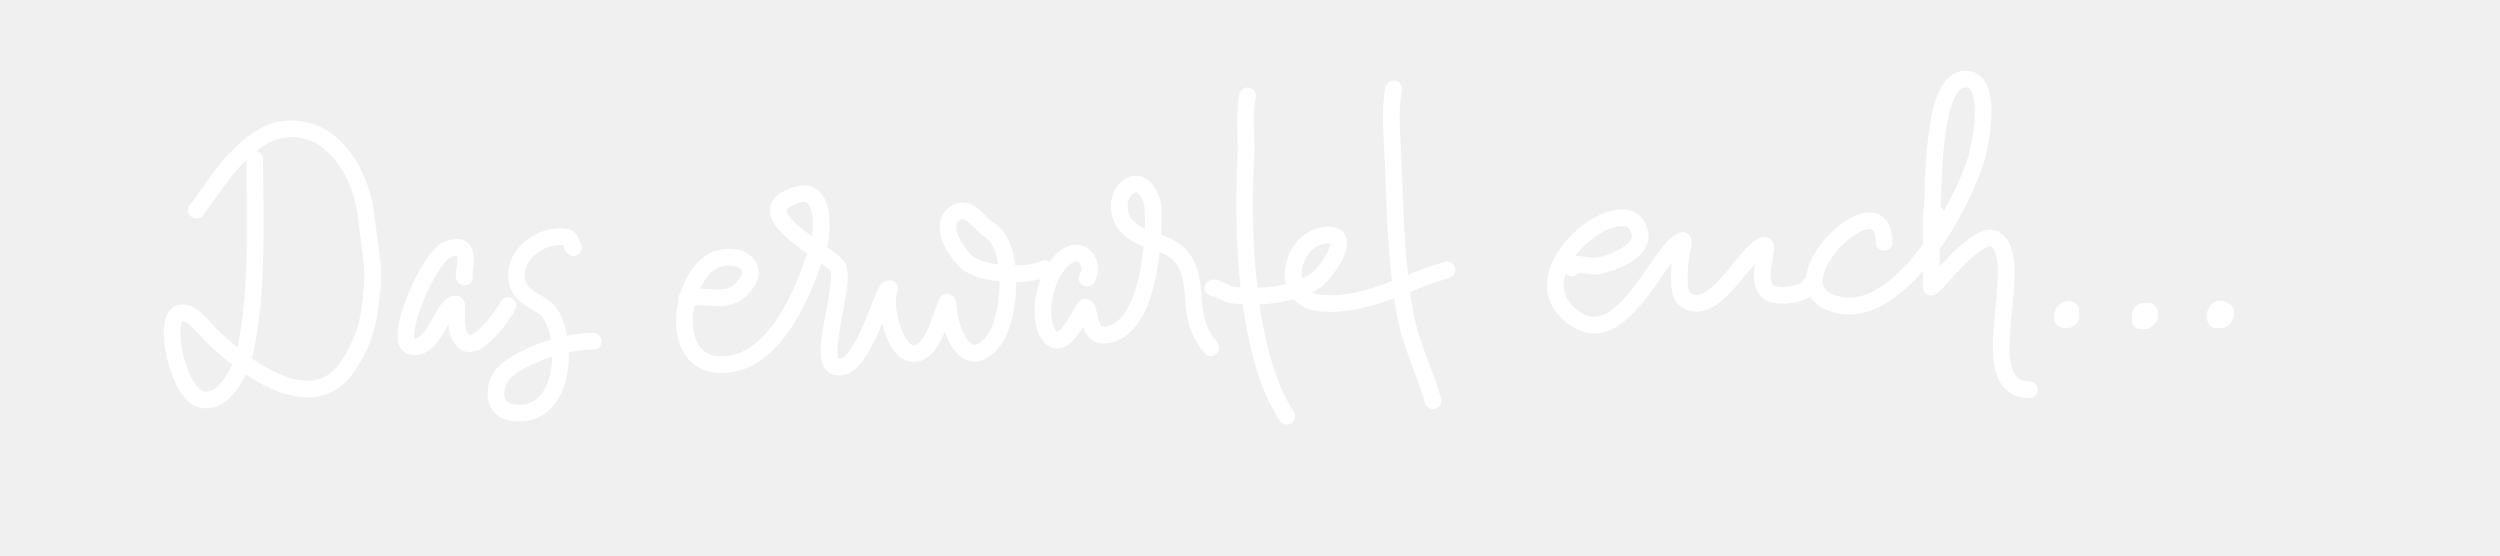
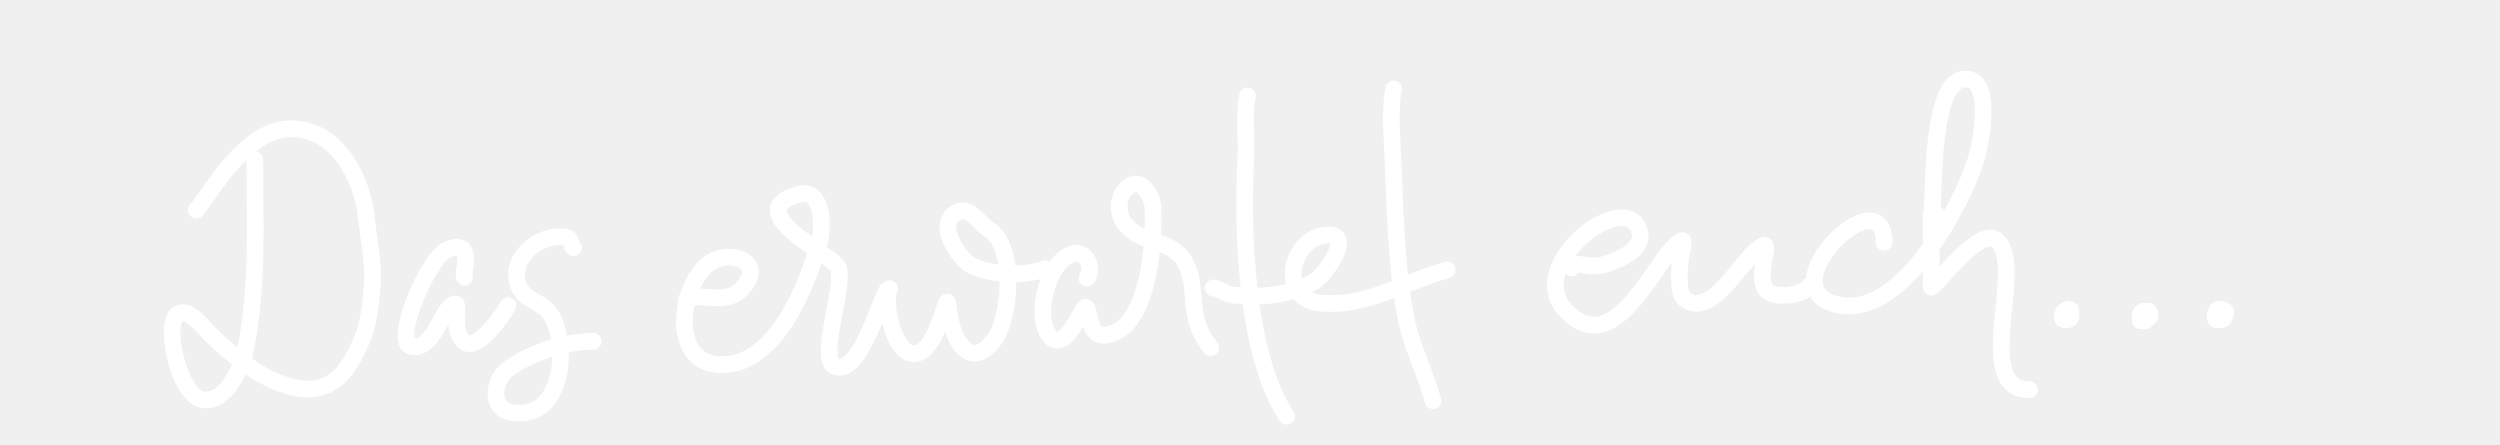
- <svg xmlns="http://www.w3.org/2000/svg" xmlns:ns1="http://vectornator.io" height="100%" stroke-miterlimit="10" style="fill-rule:nonzero;clip-rule:evenodd;stroke-linecap:round;stroke-linejoin:round;" version="1.1" viewBox="0 0 900 200" width="100%" xml:space="preserve">
+ <svg xmlns="http://www.w3.org/2000/svg" xmlns:ns1="http://vectornator.io" height="100%" stroke-miterlimit="10" style="fill-rule:nonzero;clip-rule:evenodd;stroke-linecap:round;stroke-linejoin:round;" version="1.1" viewBox="0 0 900 160" width="100%" xml:space="preserve">
  <g clip-path="url(#ArtboardFrame)" id="Layer-2" ns1:layerName="Layer 2" transform="translate(-5,-200)">
    <path d="M-34.145 178.68C-35.214 177.878-35.377 178.134-34.366 177.797" fill="none" opacity="1" stroke="#ffffff" stroke-linecap="round" stroke-linejoin="round" stroke-width="6" />
    <path d="M96.718 257.373C96.718 280.478 97.973 302.945 93.452 325.552C92.167 331.977 86.649 344.987 78.142 343.923C69.012 342.782 63.222 314.329 69.773 312.692C73.813 311.682 77.918 317.571 80.387 320.04C91.986 331.639 116.725 350.777 129.786 332.492C132.194 329.121 134.211 325.151 135.706 321.265C137.828 315.748 138.442 309.337 138.972 303.506C139.708 295.407 137.745 286.749 136.931 278.603C135.387 263.169 125.082 244.31 107.128 246.555C97.377 247.773 88.871 257.697 83.449 264.926C81.496 267.53 79.683 270.288 77.734 272.887C77.17 273.639 75.313 276.679 75.692 275.541" fill="none" opacity="1" stroke="#ffffff" stroke-linecap="round" stroke-linejoin="round" stroke-width="6" />
    <path d="M172.226 299.759C171.064 299.178 176.5 285.412 165.9 289.955C159.092 292.872 145.99 323.535 153.249 324.745C161.751 326.162 164.144 309.405 169.063 309.405C169.681 309.405 169.379 311.604 169.379 312.094C169.379 315.959 168.915 319.853 171.909 322.847C176.407 327.345 186.315 313.17 187.881 310.038" fill="none" opacity="1" stroke="#ffffff" stroke-linecap="round" stroke-linejoin="round" stroke-width="6" />
    <path d="M211.443 289.164C210.404 288.644 211.06 285.753 208.755 285.369C200.202 283.943 189.224 291.451 191.202 301.34C192.574 308.201 200.35 308.311 203.378 313.359C209.959 324.326 207.931 351.596 189.146 348.465C181.134 347.13 182.741 337.016 187.407 333.284C195.069 327.154 208.804 322.847 218.56 322.847" fill="none" opacity="1" stroke="#ffffff" stroke-linecap="round" stroke-linejoin="round" stroke-width="6" />
    <path d="M252.25 307.549C258.18 305.256 266.4 310.184 272.286 303.712C281.115 294.006 267.125 289.113 259.642 295.3C249.149 303.974 246.165 332.214 265.736 331.287C284.895 330.38 295.285 302.916 299.876 287.642C301.395 282.589 301.74 267.225 292.203 270.029C270.785 276.325 305.02 291.837 306.757 296.327C309.352 303.037 299.207 329.678 305.671 331.961C314.516 335.086 321.341 309.211 324.352 304.39" fill="none" opacity="1" stroke="#ffffff" stroke-linecap="round" stroke-linejoin="round" stroke-width="6" />
    <path d="M325.277 303.921C322.753 308.969 326.698 326.437 333.342 327.267C340.157 328.119 343.449 315.018 345.228 310.571C345.297 310.398 345.759 308.731 345.935 308.731C346.313 308.731 346.61 312.154 346.643 312.41C347.902 322.483 354.291 333.813 362.915 322.315C368.737 314.552 370.871 288.574 361.075 282.696C357.945 280.818 353.871 273.746 349.331 276.47C342.325 280.674 348.826 290.256 352.585 294.016C357.636 299.066 375.009 299.784 381.167 296.704" fill="none" opacity="1" stroke="#ffffff" stroke-linecap="round" stroke-linejoin="round" stroke-width="6" />
    <path d="M396.332 300.162C399.123 295.684 395.435 289.125 390.048 291.706C382.107 295.509 377.692 312.608 382.269 320.076C387.746 329.015 394.659 310.492 395.745 310.594C397.733 310.781 396.191 321.701 403.324 320.614C418.822 318.252 420.636 286.436 420.078 274.865C419.875 270.653 415.946 263.309 410.943 267.452C407.021 270.7 407.066 277.094 410.205 280.885C416.258 288.194 426.378 285.895 431.269 293.876C437.318 303.749 431.223 313.5 440.909 325.196" fill="none" opacity="1" stroke="#ffffff" stroke-linecap="round" stroke-linejoin="round" stroke-width="6" />
    <path d="M454.107 234.503C452.65 241.774 453.919 249.673 453.506 257.051C452.066 282.782 453.454 327.677 468.213 349.835" fill="none" opacity="1" stroke="#ffffff" stroke-linecap="round" stroke-linejoin="round" stroke-width="6" />
    <path d="M506.718 232.006C505.181 239.677 506.156 248.973 506.46 256.75C507.199 275.674 507.578 294.492 510.882 313.161C512.812 324.065 518.071 333.958 520.879 344.27" fill="none" opacity="1" stroke="#ffffff" stroke-linecap="round" stroke-linejoin="round" stroke-width="6" />
    <path d="M441.712 303.655C443.078 303.38 446.728 306.034 448.589 306.221C458.562 307.221 469.159 306.531 478.089 301.414C482.05 299.145 493.559 283.017 481.699 284.685C469.276 286.433 465.235 307.575 480.09 309.065C496.7 310.731 510.161 301.633 525.962 297.169" fill="none" opacity="1" stroke="#ffffff" stroke-linecap="round" stroke-linejoin="round" stroke-width="6" />
    <path d="M570.785 296.437C569.412 293.691 576.93 296.178 579.97 295.744C584.686 295.07 596.748 290.728 595.394 283.959C591.83 266.14 552.264 295.42 569.052 312.208C587.761 330.917 602.098 289.408 610.645 286.559C611.597 286.242 610.183 291.875 610.125 292.278C609.673 295.445 608.545 305.477 611.511 307.702C622.034 315.594 633.51 289.941 640.107 288.292C641.149 288.031 640.366 291.591 640.28 292.105C639.703 295.569 638.429 301.249 640.8 304.409C643.264 307.695 654.607 306.431 656.397 302.85" fill="none" opacity="1" stroke="#ffffff" stroke-linecap="round" stroke-linejoin="round" stroke-width="6" />
    <path d="M683.259 287.252C683.259 262.295 639.206 305.183 667.835 309.955C690.004 313.65 711.57 273.47 716.534 256.924C717.944 252.223 722.244 230.709 714.108 228.675C699.499 225.023 701.503 270.683 700.417 277.2C700.189 278.569 700.243 276.889 700.243 278.24C700.243 285.606 700.243 293.078 700.243 300.423C700.243 300.721 700.243 303.369 700.243 303.369C701.711 303.369 717.338 281.66 723.639 286.386C734.833 294.781 714.377 340.283 735.597 340.283" fill="none" opacity="1" stroke="#ffffff" stroke-linecap="round" stroke-linejoin="round" stroke-width="6" />
    <path d="M701.959 277.223C702.302 276.958 700.714 276.047 700.562 276.599" fill="none" opacity="1" stroke="#ffffff" stroke-linecap="round" stroke-linejoin="round" stroke-width="6" />
    <path d="M749.379 313.957L749.379 312.82L749 312.063L747.864 312.441L747.485 313.578L747.485 314.714L748.242 315.093L749.379 315.093L750.137 314.714L750.515 313.957L750.515 312.82L750.515 311.684L749.758 311.305L748.621 311.684L748.242 312.441L748.242 313.578L748.621 314.336L749.379 313.957L749.758 313.199L749.758 313.199" fill="none" opacity="1" stroke="#ffffff" stroke-linecap="round" stroke-linejoin="round" stroke-width="6" />
    <path d="M777.412 312.063L776.654 312.063L775.897 312.441L775.897 313.578L775.897 314.714L776.654 315.093L777.412 315.093L778.17 314.714L778.927 313.957L778.927 312.82L778.548 312.063L777.412 312.063L776.654 312.063L775.897 312.441L775.518 313.199L775.518 314.336L775.518 315.472L776.654 315.472L777.412 315.472L778.17 314.714L778.548 313.957L778.927 313.199L778.548 312.441L777.791 312.063L777.033 312.063L776.275 312.441L775.518 313.199L775.518 313.199" fill="none" opacity="1" stroke="#ffffff" stroke-linecap="round" stroke-linejoin="round" stroke-width="6" />
    <path d="M805.445 312.82L805.066 312.063L804.687 311.305L803.93 311.305L803.172 311.684L802.793 312.441L802.414 313.199L802.414 314.336L802.793 315.093L803.551 315.093L804.687 315.093L805.445 314.714L805.824 313.957L806.203 313.199L806.203 312.063L805.445 311.684L804.687 311.684L803.93 312.441L803.551 313.199L803.551 314.336L803.551 314.336" fill="none" opacity="1" stroke="#ffffff" stroke-linecap="round" stroke-linejoin="round" stroke-width="6" />
  </g>
</svg>
